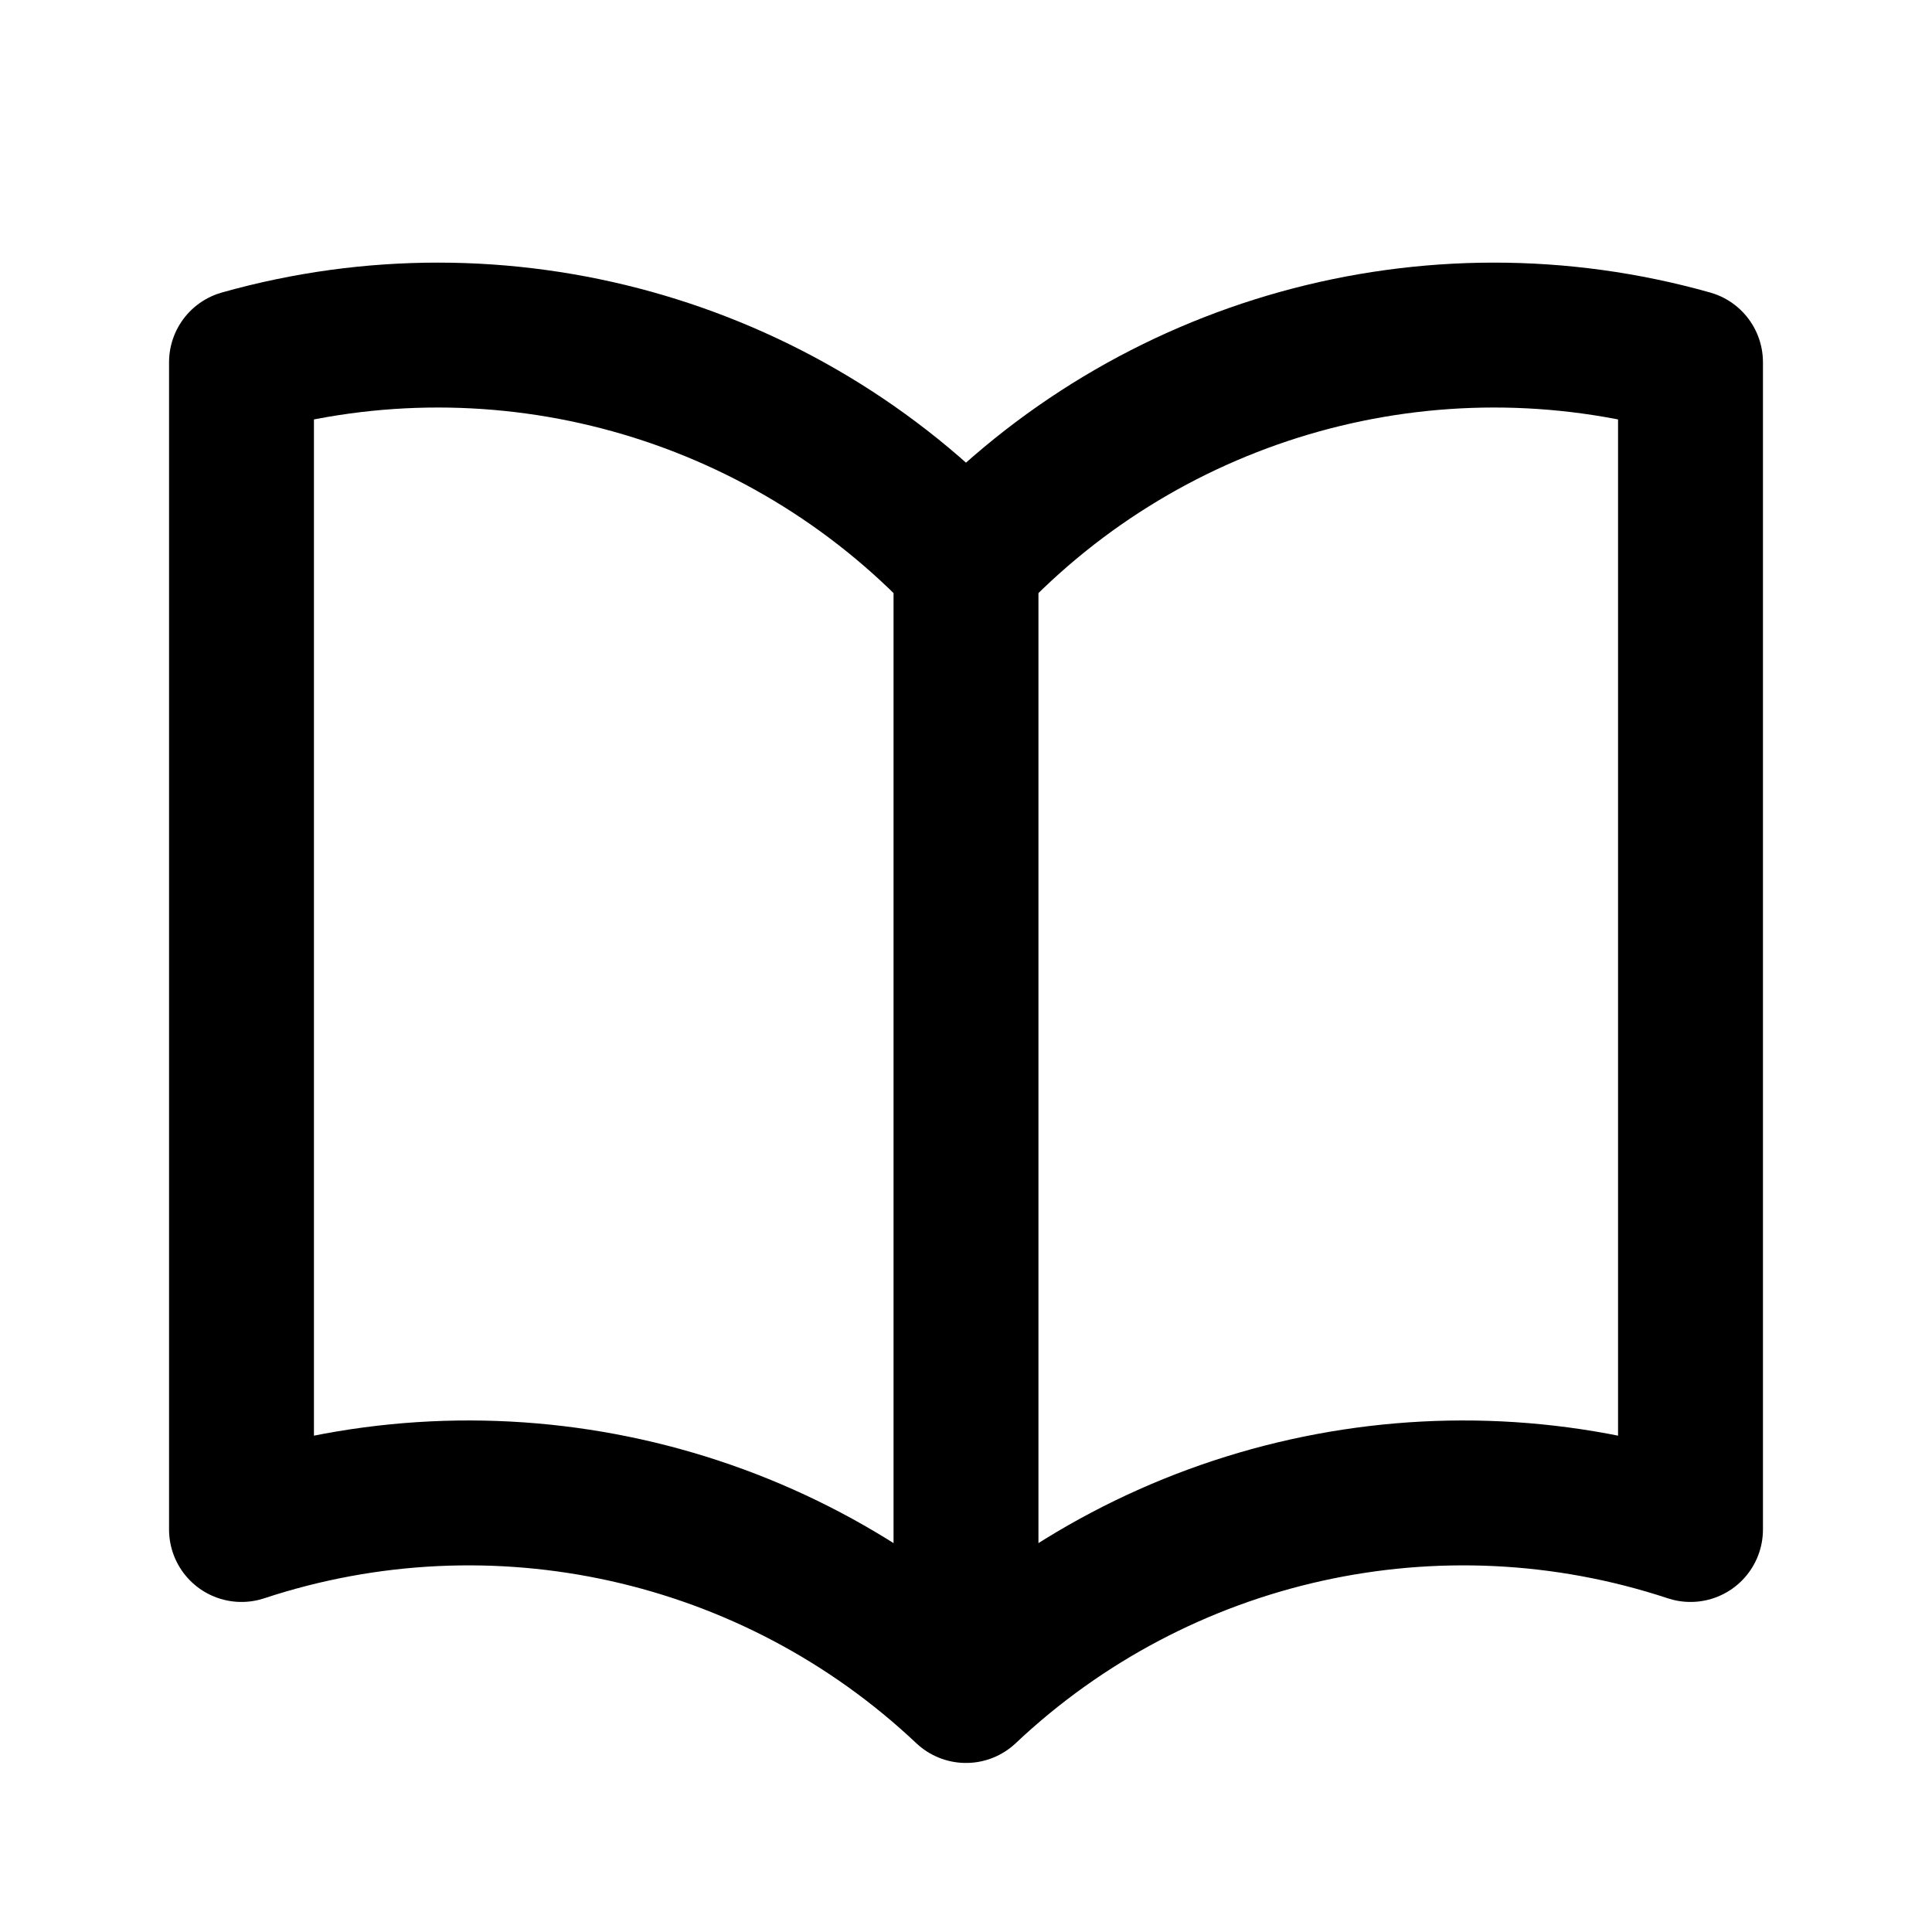
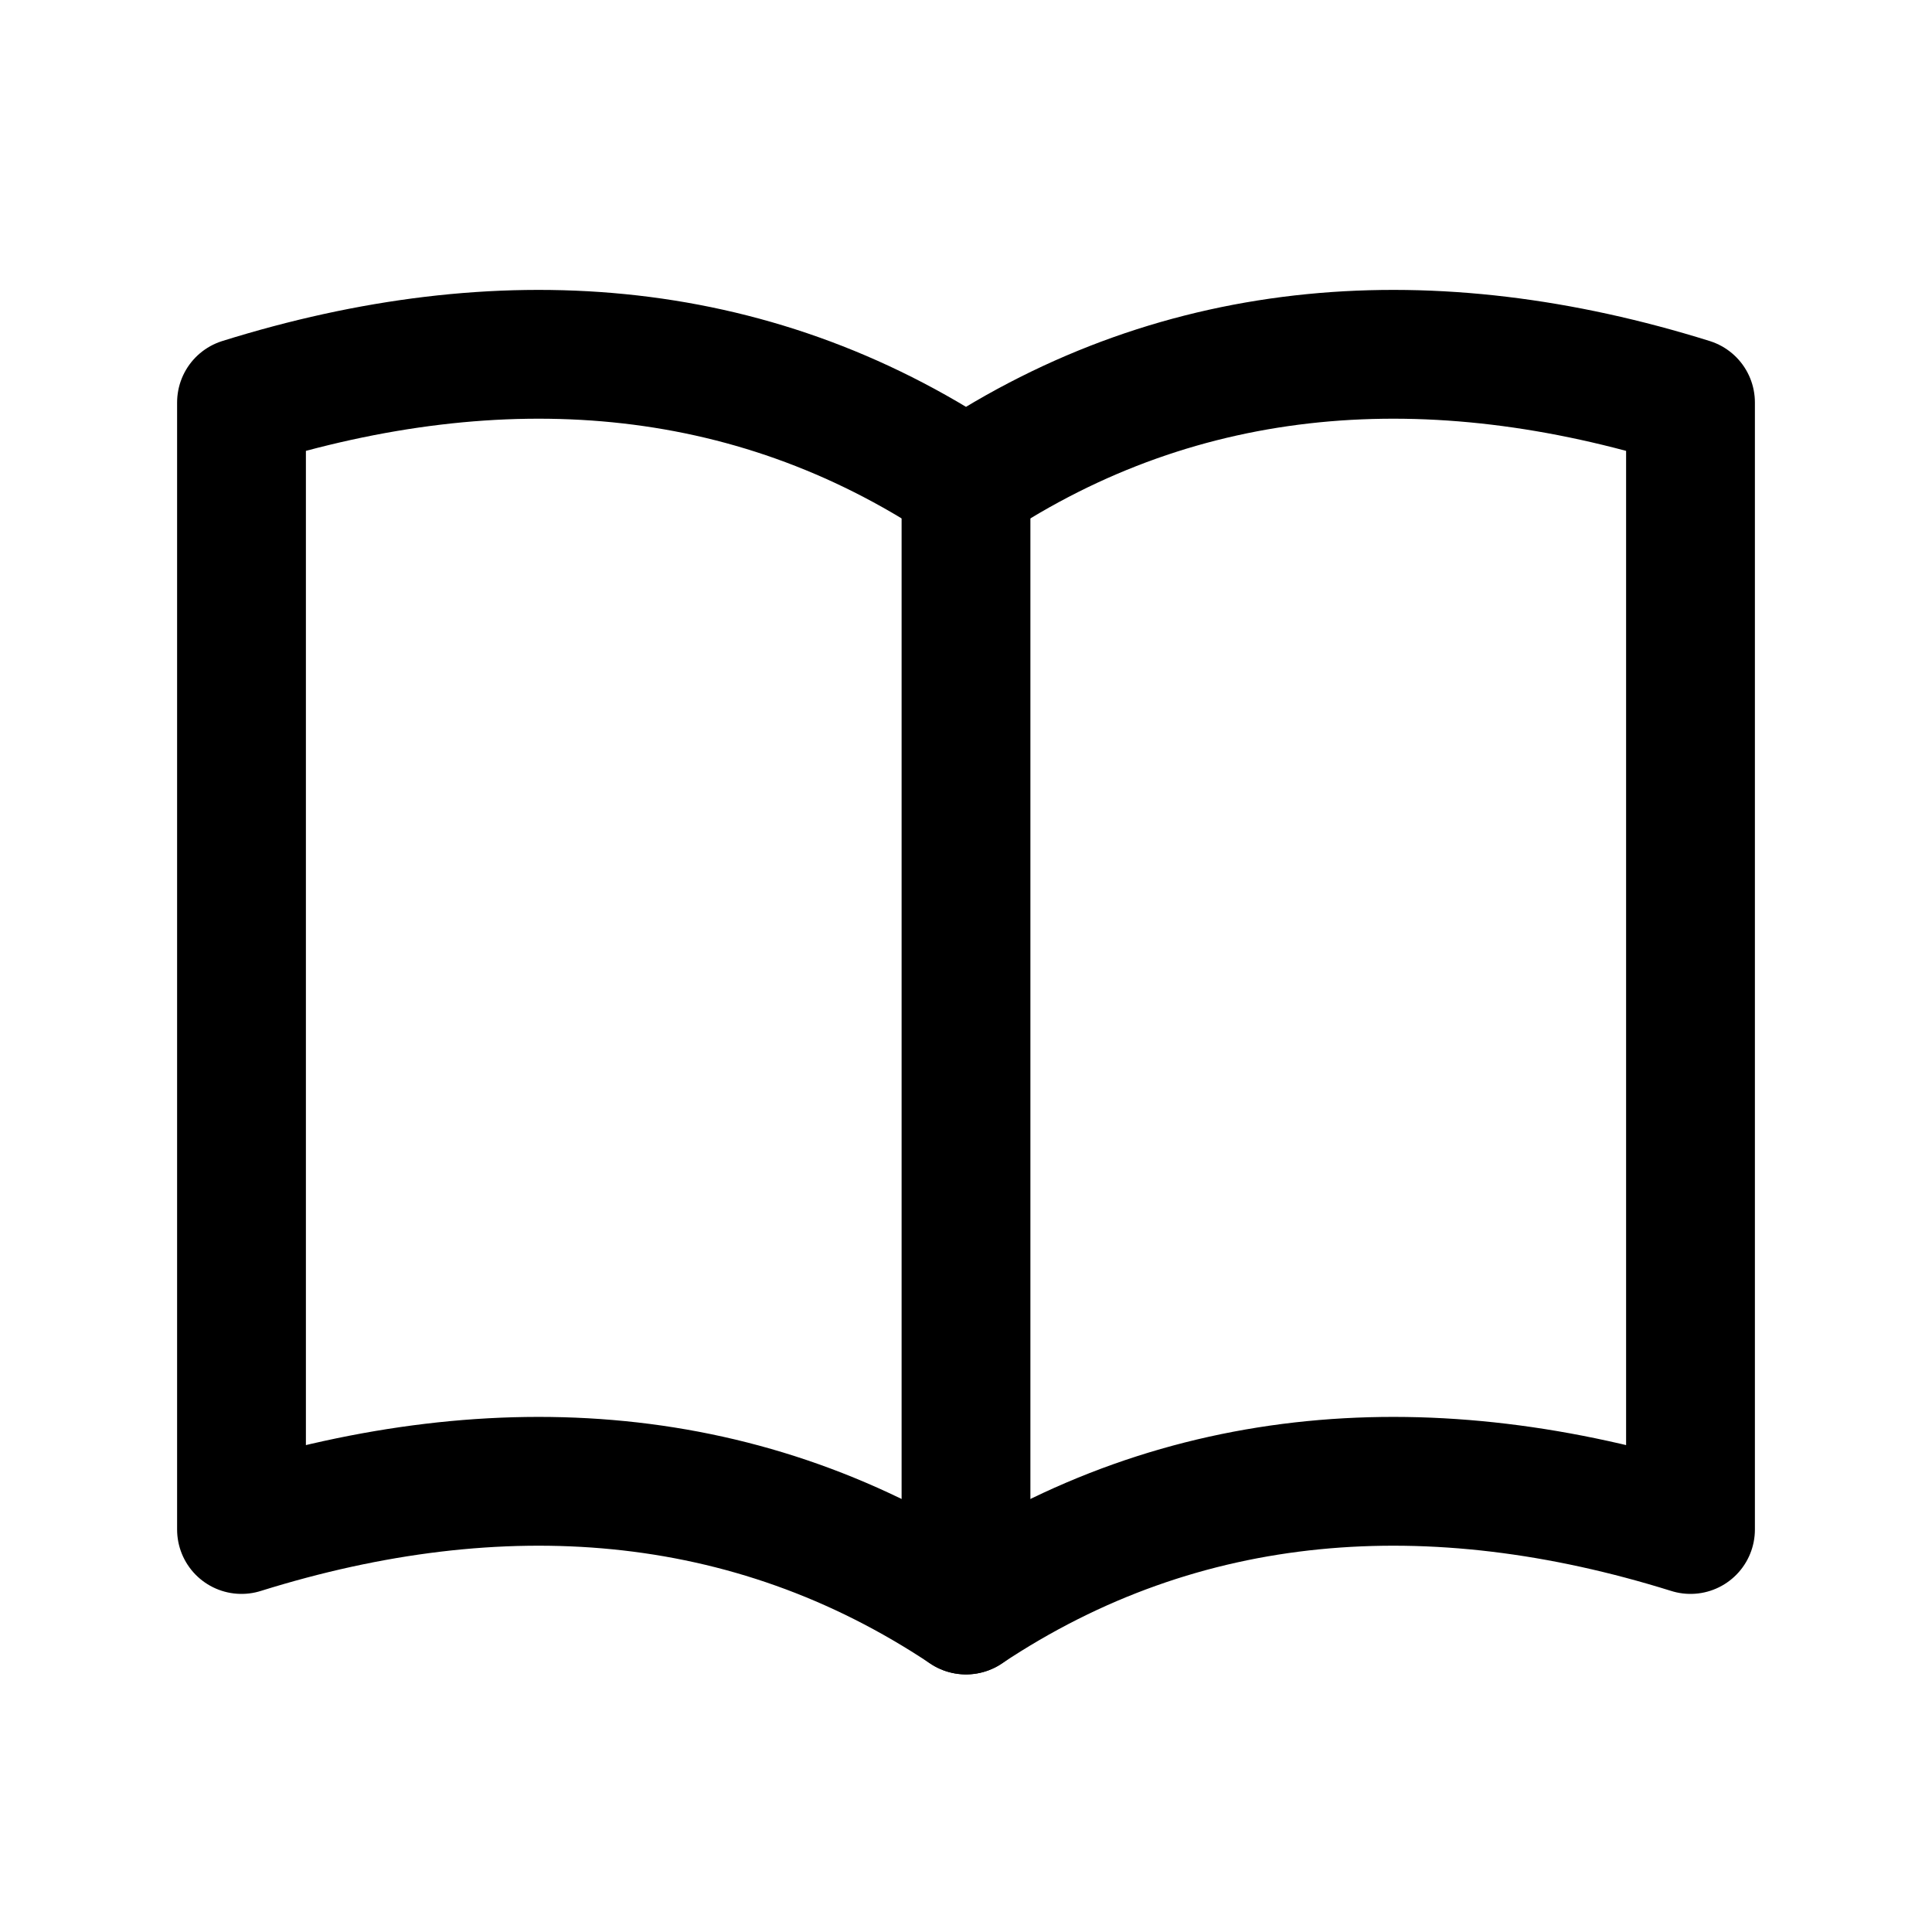
- <svg xmlns="http://www.w3.org/2000/svg" width="24" height="24" viewBox="0 0 24 24" fill="none" stroke="#000000" stroke-width="1.8" stroke-linecap="round" stroke-linejoin="round">
-   <path d="M12 7v14M3 4.5a9 9 0 0 1 9 2.5 9 9 0 0 1 9-2.5V19a9 9 0 0 0-9 2 9 9 0 0 0-9-2Z" />
+ <svg xmlns="http://www.w3.org/2000/svg" width="24" height="24" viewBox="0 0 24 24" fill="none" stroke="#000000" stroke-width="1.6" stroke-linecap="round" stroke-linejoin="round">
+   <path d="M12 6c-2.7-1.8-5.8-2-9-1v14c3.2-1 6.3-.8 9 1 2.7-1.8 5.8-2 9-1V5c-3.2-1-6.3-.8-9 1Z" />
+   <path d="M12 6v14" />
</svg>
